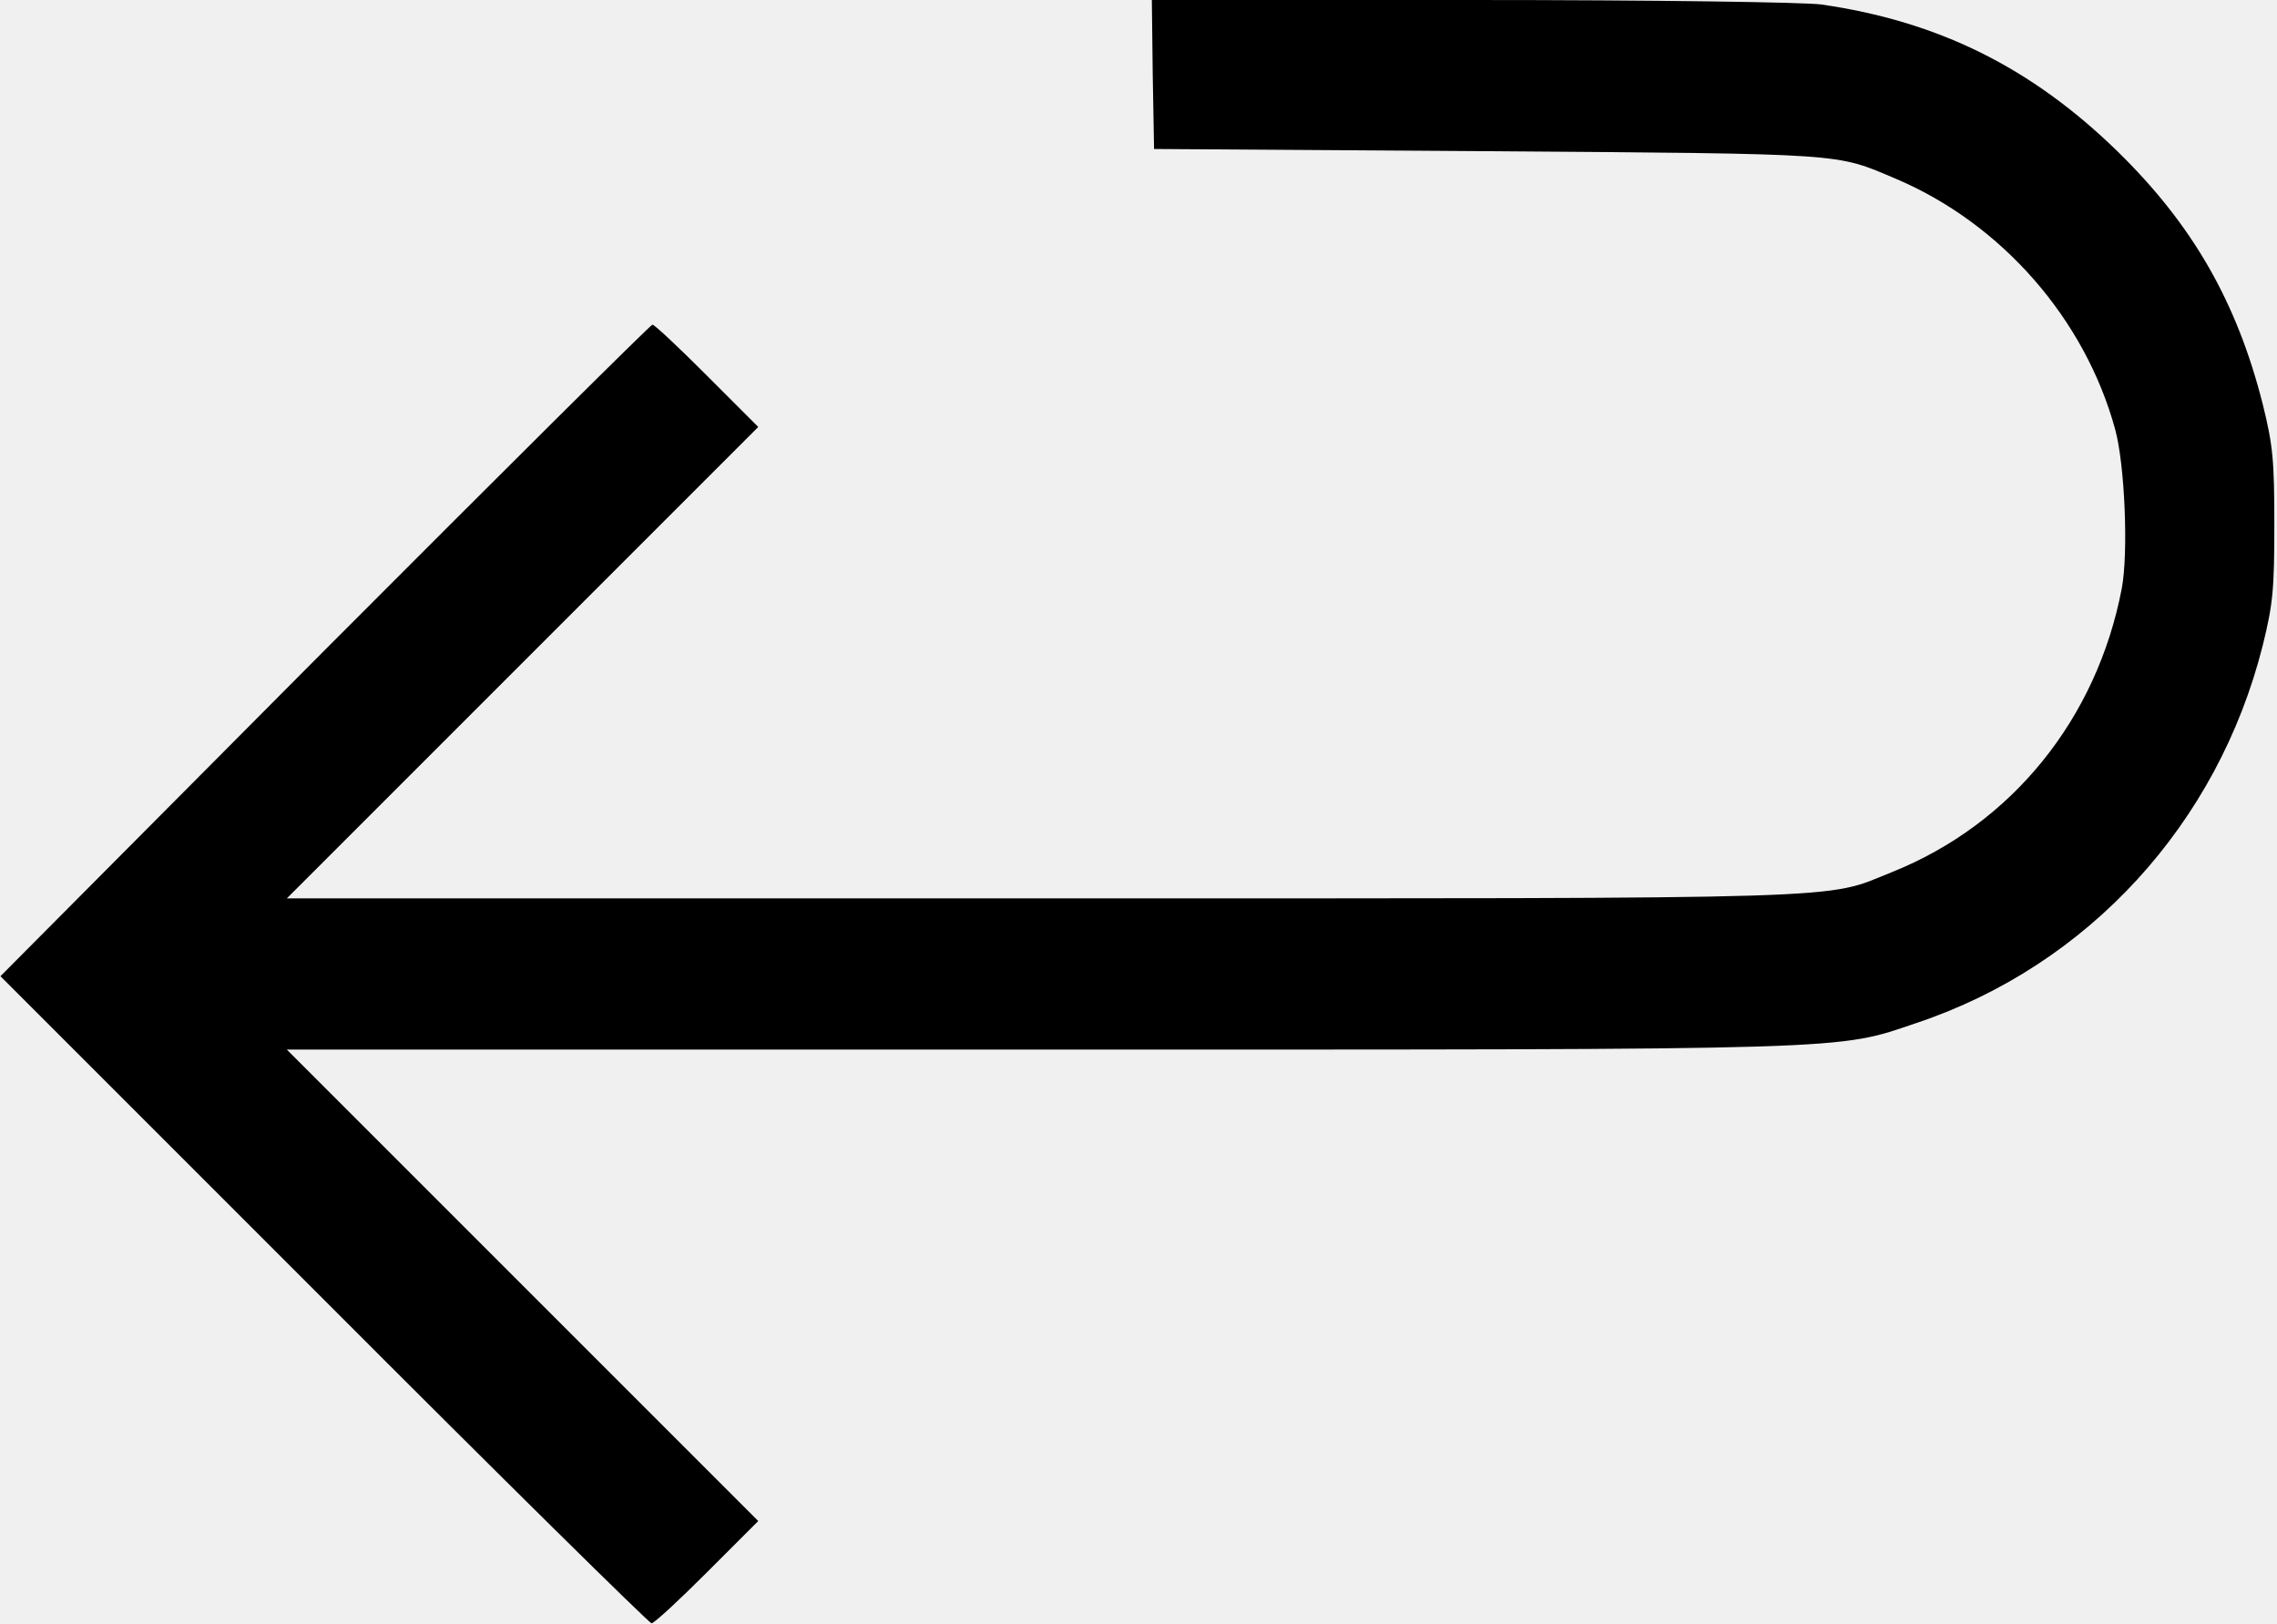
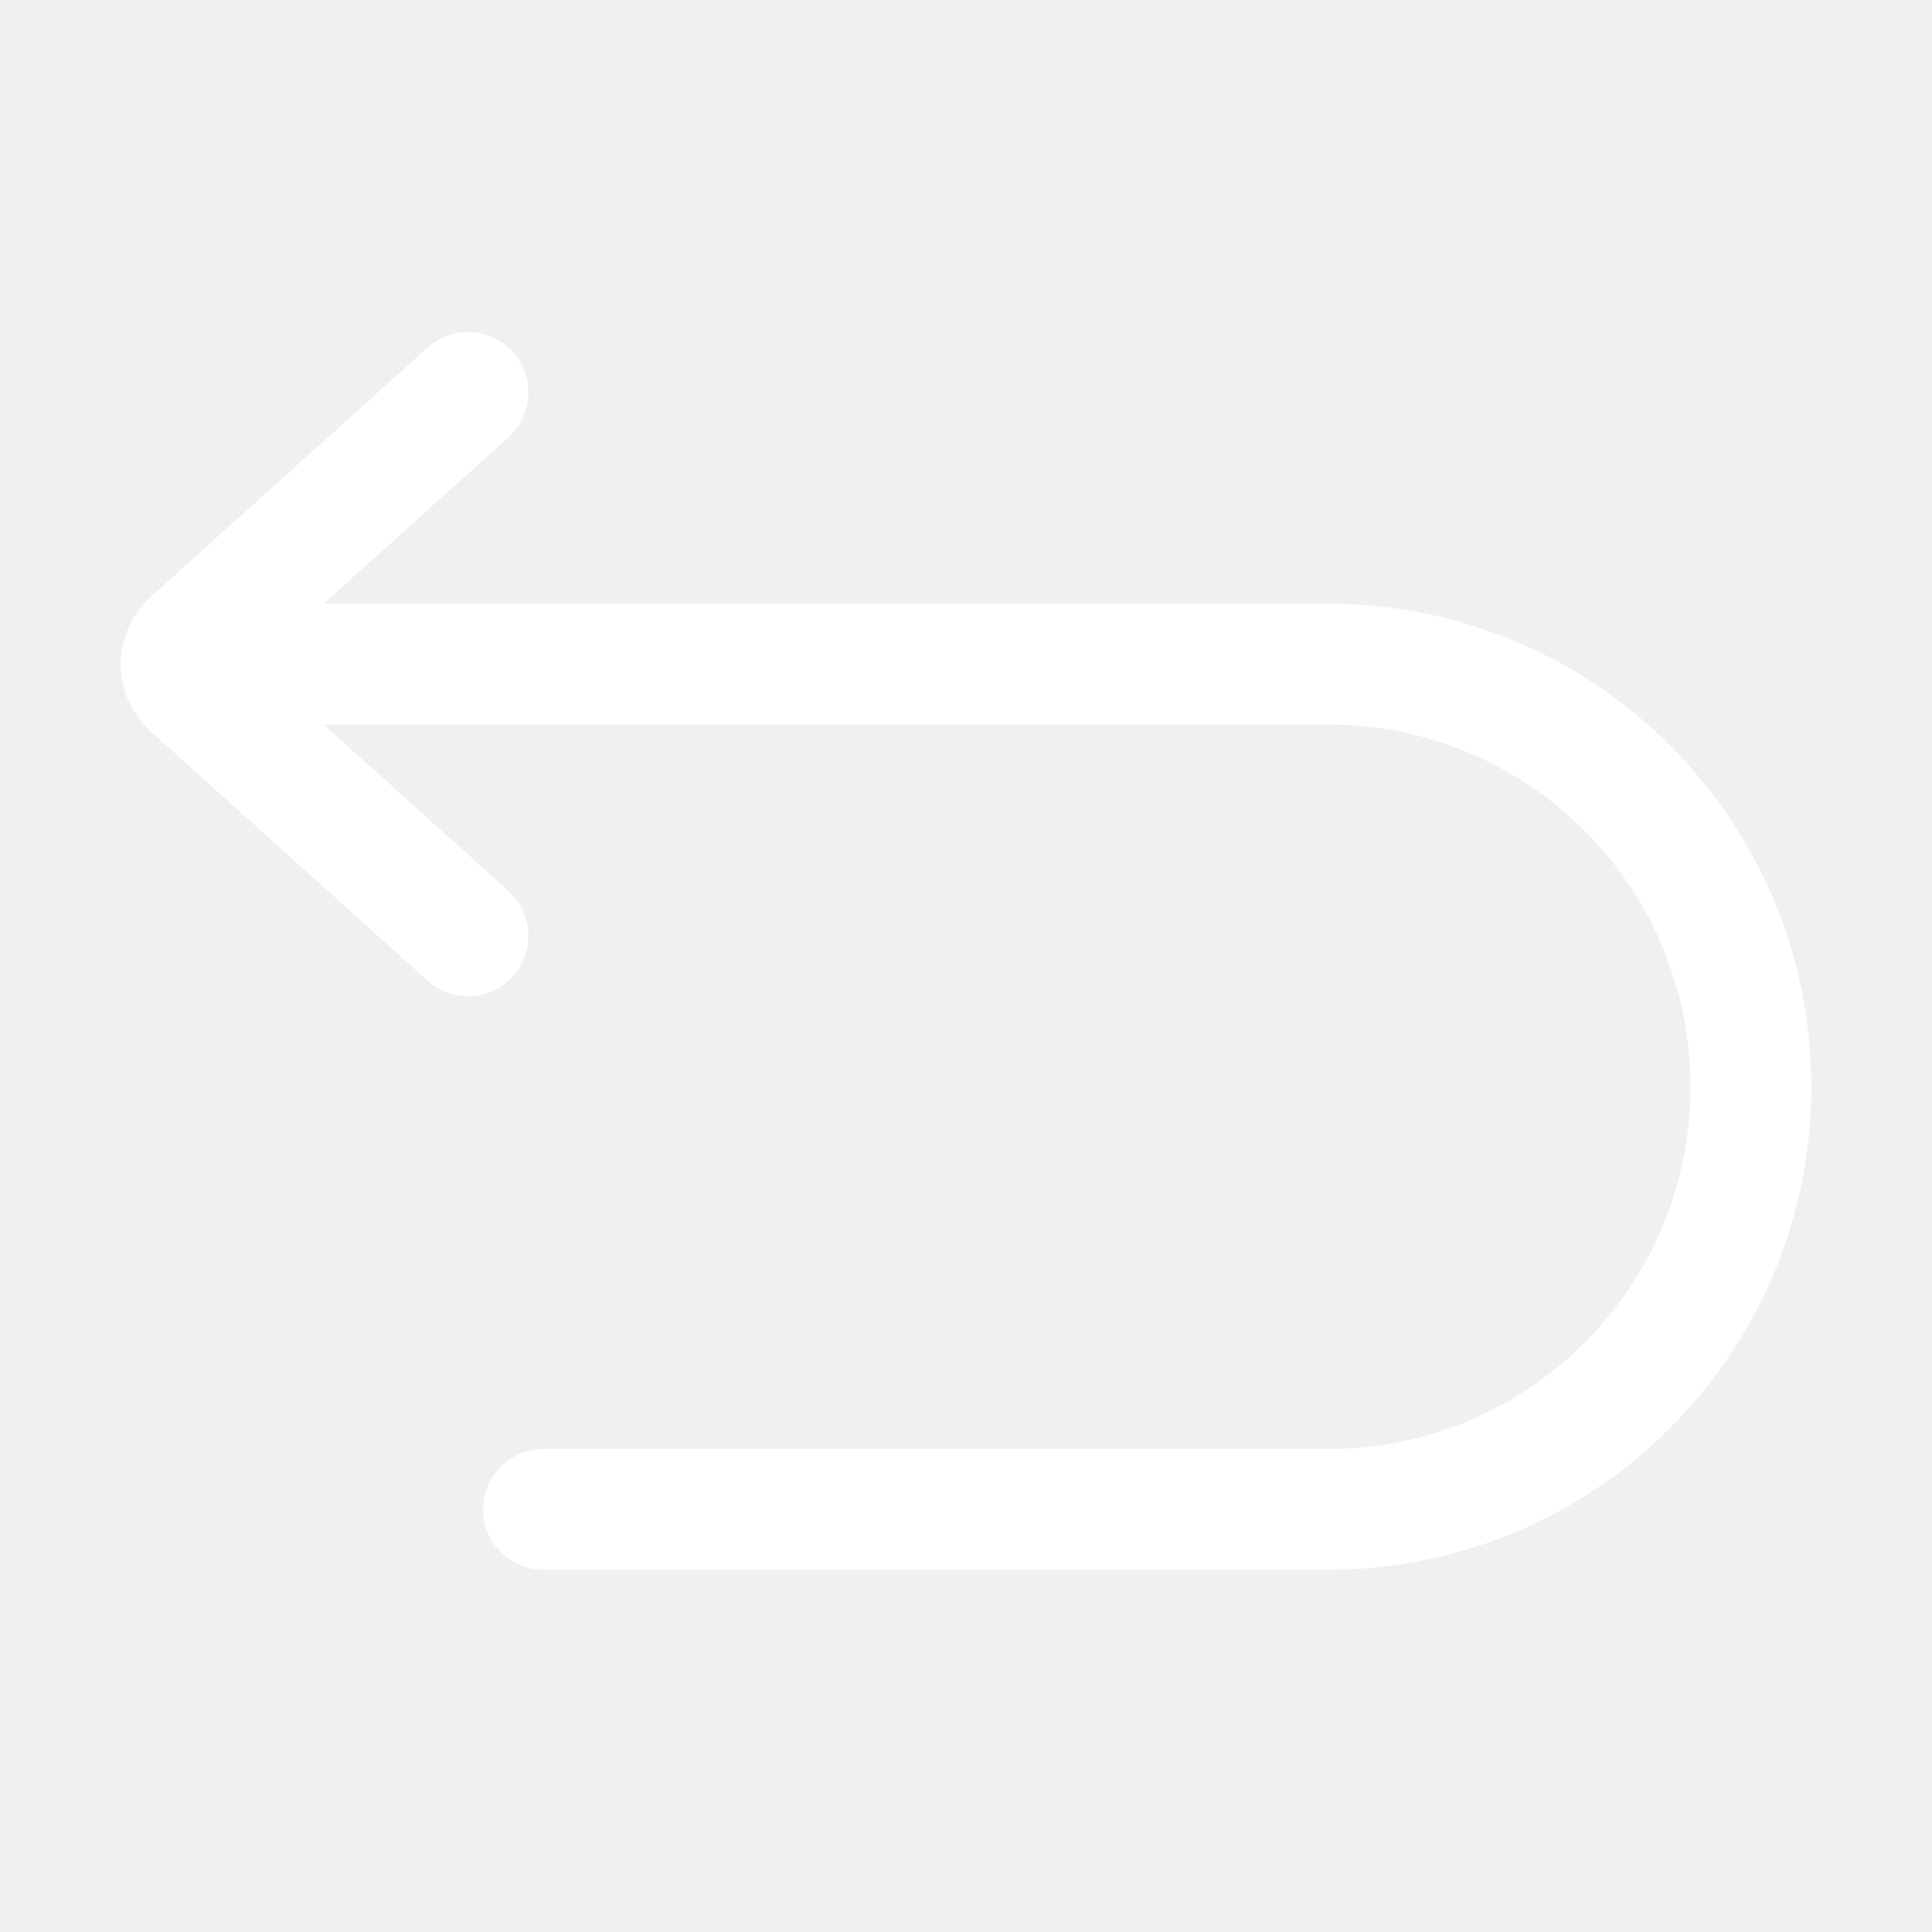
- <svg xmlns="http://www.w3.org/2000/svg" version="1.0" width="512pt" height="365pt" viewBox="0 0 512 365" preserveAspectRatio="xMidYMid meet">
-   <g transform="translate(0,365) scale(0.1,-0.1)" fill="#000000" stroke="none">
-     <path d="M2592 3483 l3 -168 750 -5 c813 -6 781 -4 918 -62 238 -101 425 -315 493 -563 22 -80 30 -278 15 -358 -56 -293 -247 -530 -517 -638 -154 -62 -52 -59 -1909 -59 l-1700 0 530 530 530 530 -115 115 c-63 63 -118 115 -123 115 -4 0 -336 -330 -737 -732 l-729 -733 727 -727 c400 -401 732 -728 737 -728 6 0 62 52 125 115 l115 115 -530 530 -530 530 1690 0 c1853 0 1792 -2 1975 60 385 129 677 447 778 849 23 93 26 126 26 271 0 145 -3 178 -26 271 -58 229 -157 403 -327 569 -193 188 -402 292 -666 330 -41 5 -366 10 -788 10 l-717 0 2 -167z" />
-   </g>
+ <svg xmlns="http://www.w3.org/2000/svg" width="512" height="512" viewBox="0 0 512 512" fill="none">
+   <path fill-rule="evenodd" clip-rule="evenodd" d="M135.934 93.297C141.845 99.865 141.313 109.981 134.745 115.893L85.737 160H352C422.692 160 480 217.308 480 288C480 358.693 422.692 416 352 416H144C135.163 416 128 408.837 128 400C128 391.164 135.163 384 144 384H352C405.019 384 448 341.019 448 288C448 234.981 405.019 192 352 192H85.737L134.745 236.107C141.313 242.019 141.845 252.135 135.934 258.704C130.023 265.272 119.906 265.804 113.338 259.893L39.945 193.839C29.352 184.305 29.352 167.695 39.945 158.161L42.48 160.978L39.945 158.161L113.338 92.107C119.906 86.196 130.023 86.728 135.934 93.297Z" fill="#FFF" />
</svg>
